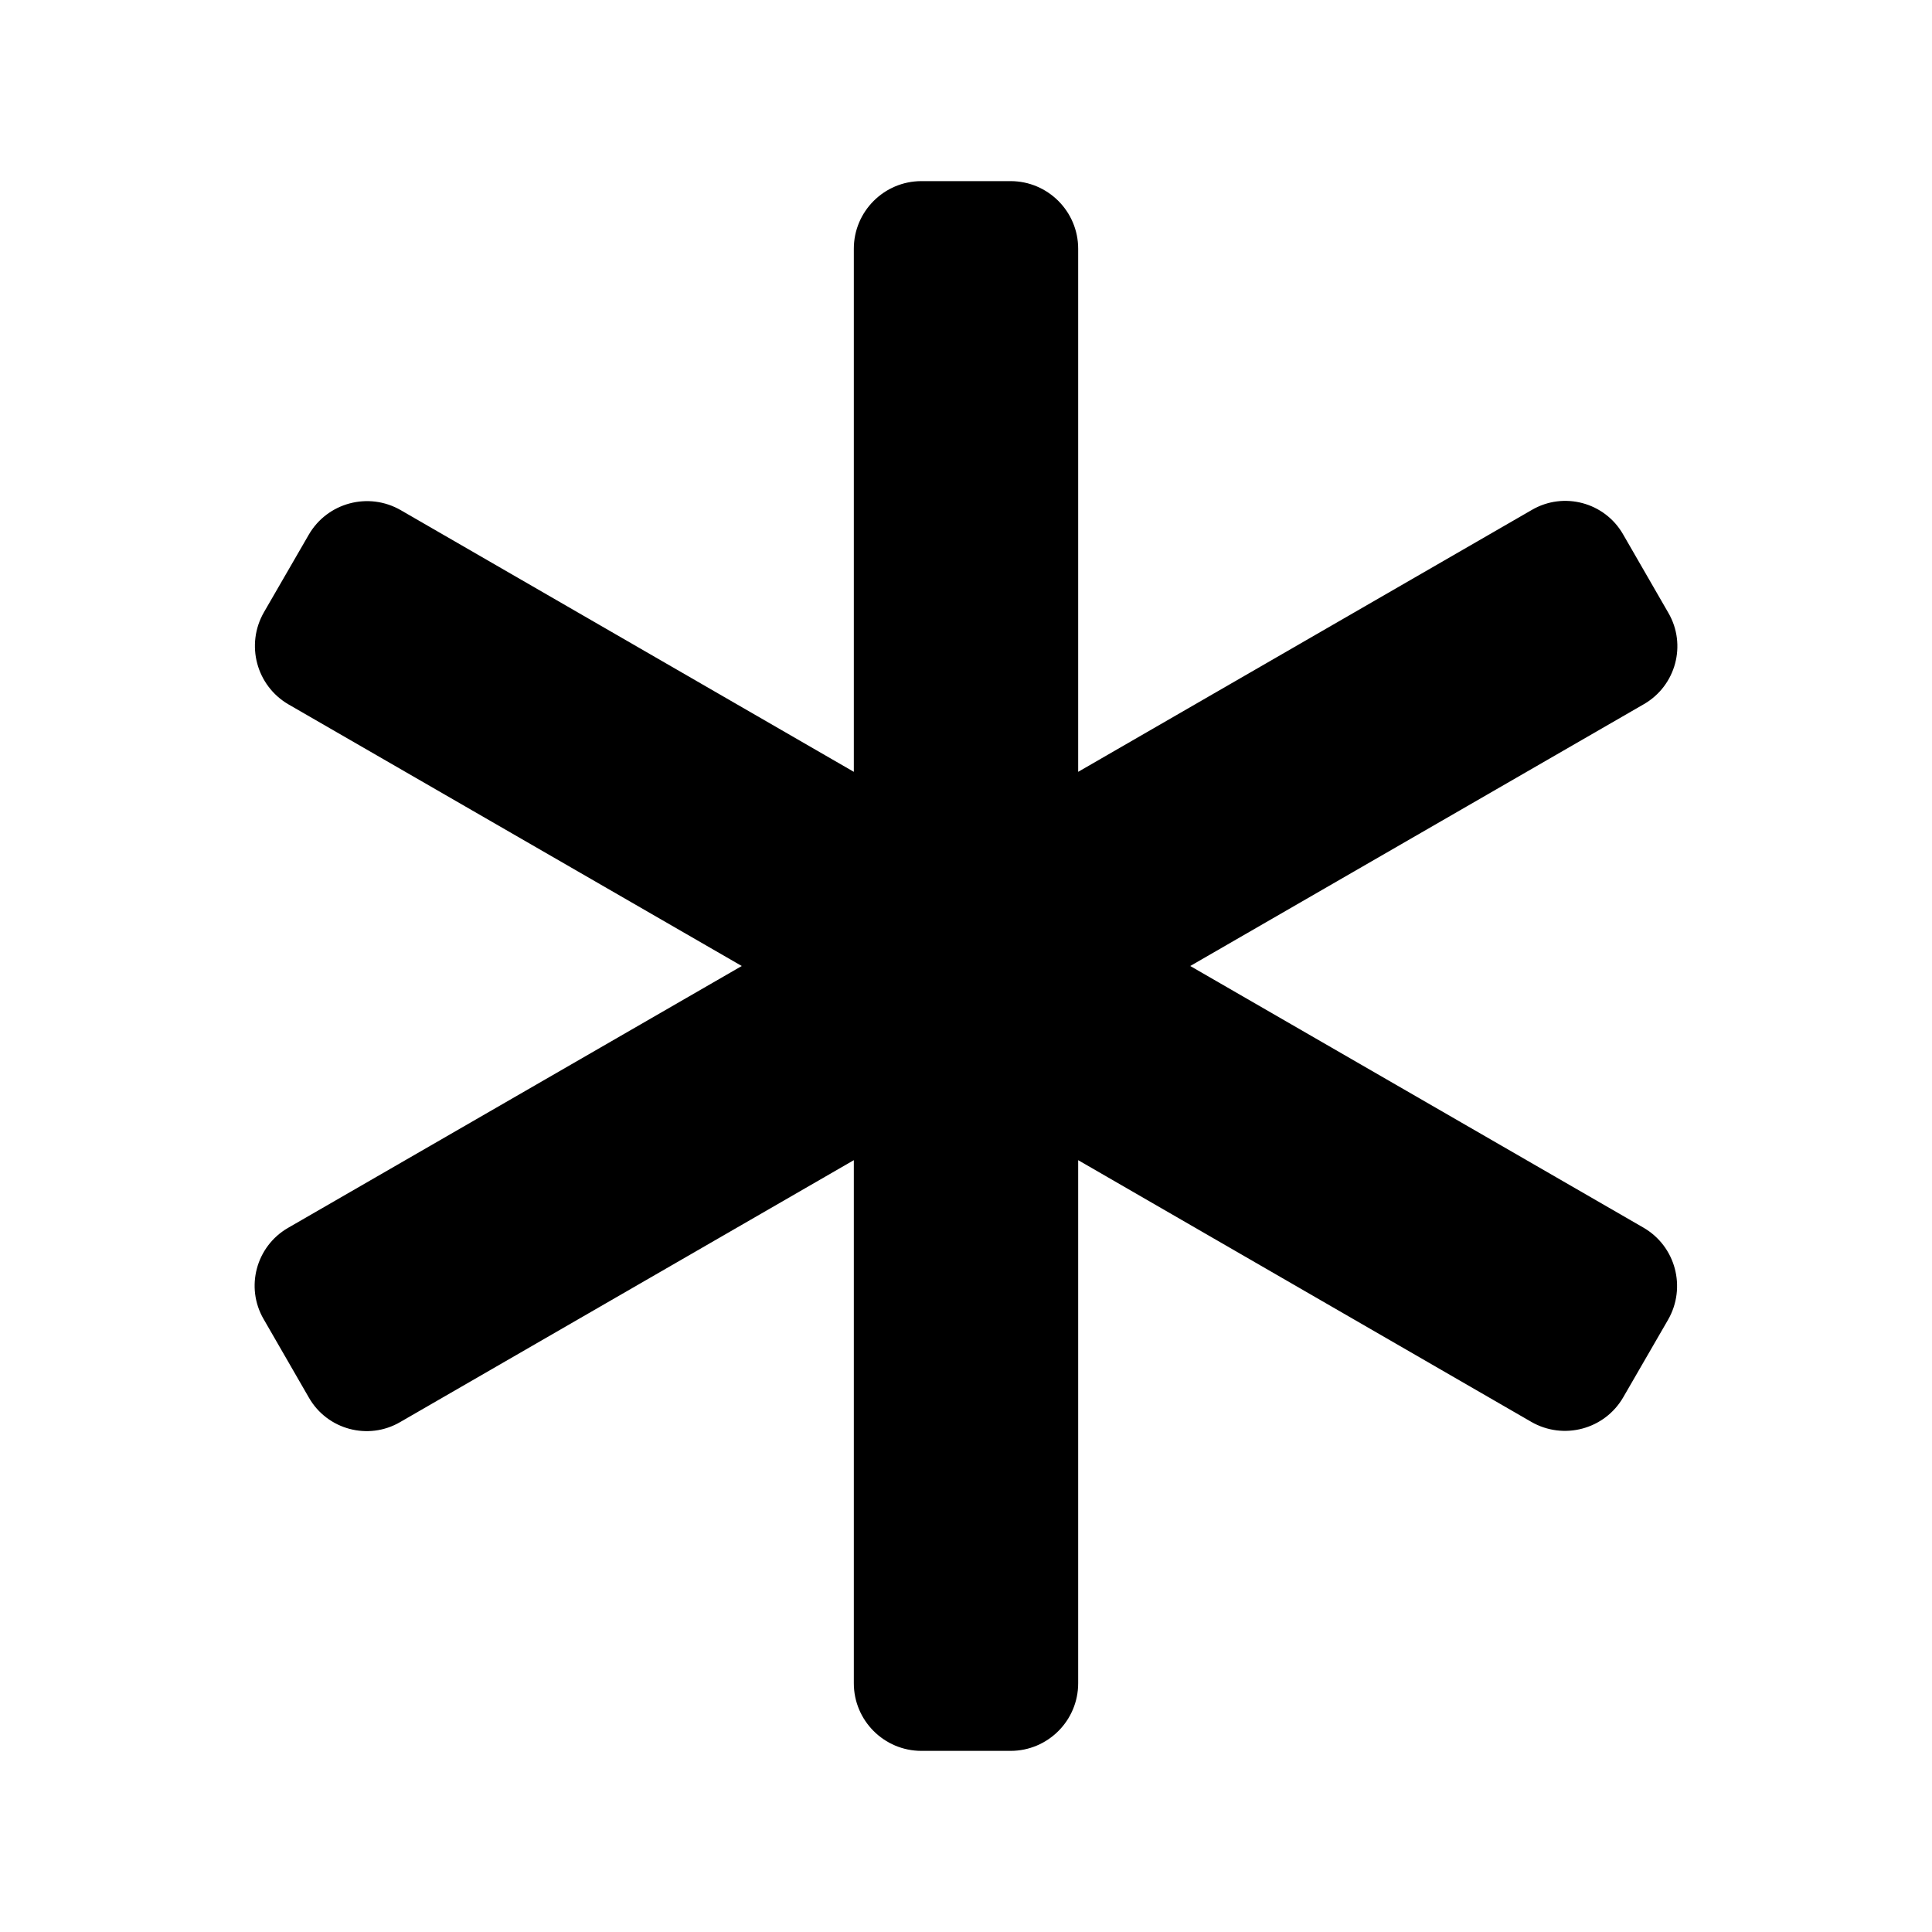
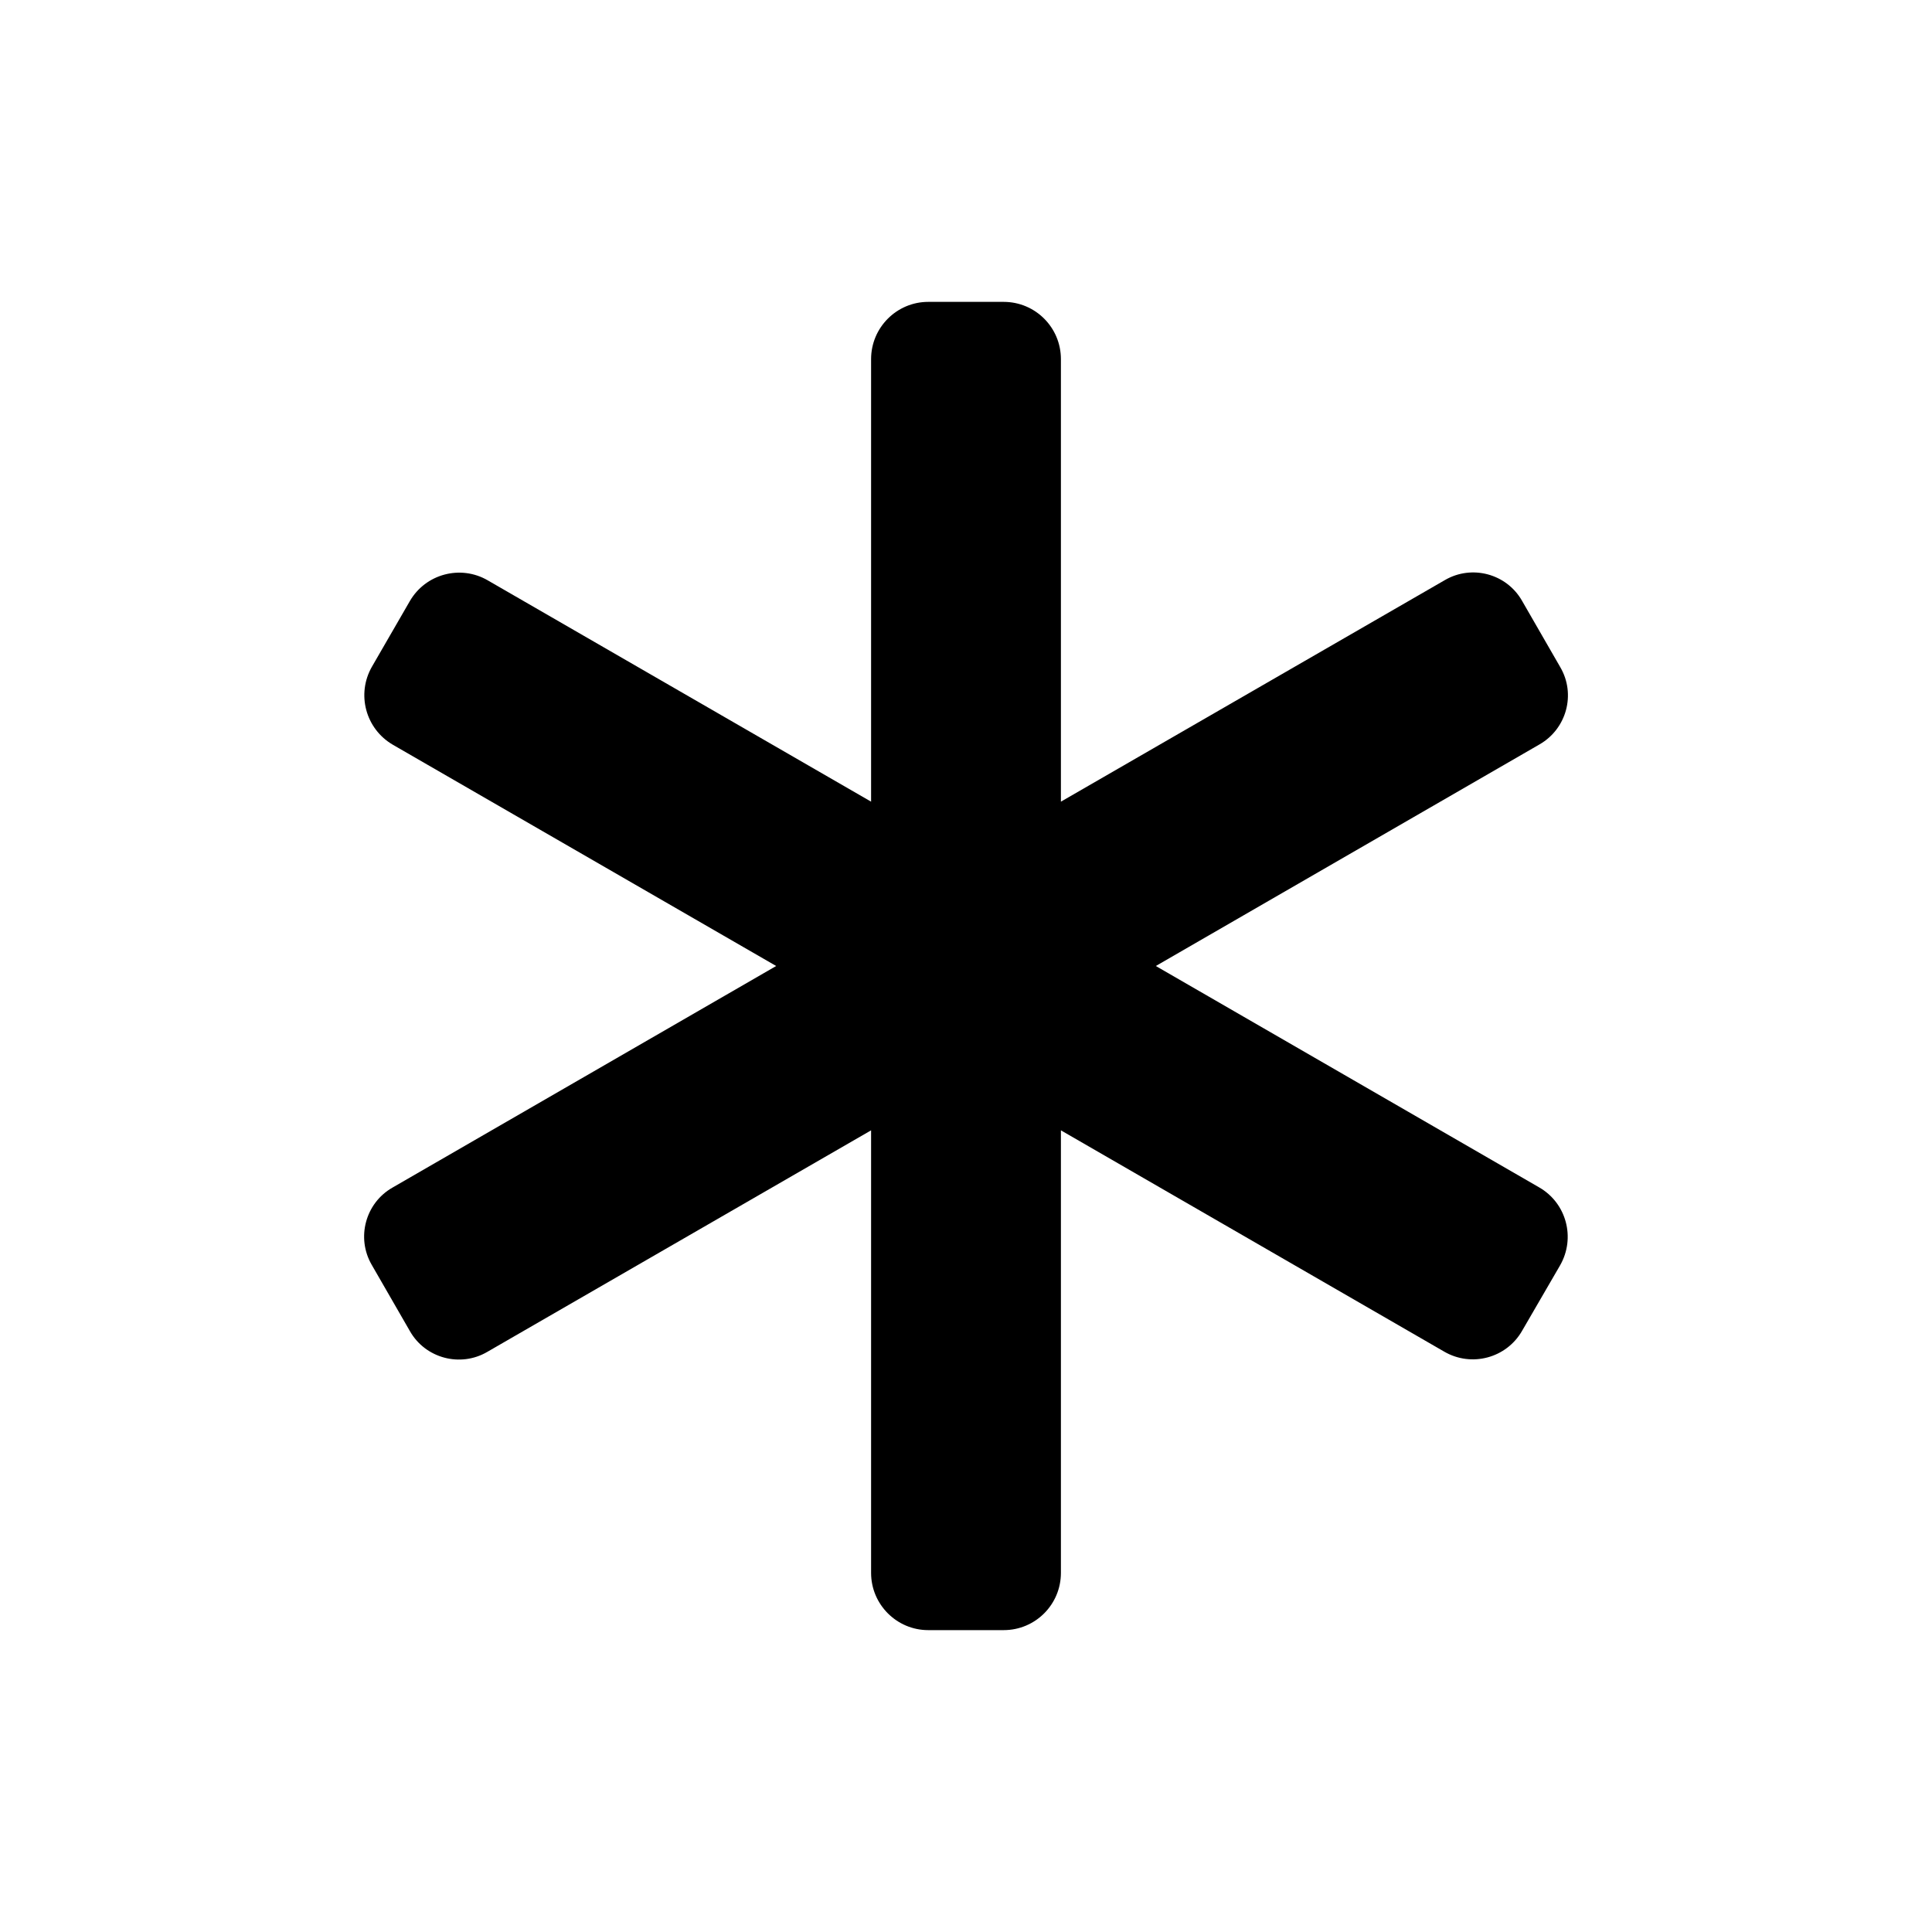
<svg xmlns="http://www.w3.org/2000/svg" viewBox="0 0 16 16" width="1em" height="1em" fill="currentColor">
-   <path d="M7.071,6.392l-3.752,-2.167c-0.267,-0.154 -0.609,-0.063 -0.763,0.205l-0.37,0.64c-0.154,0.268 -0.063,0.609 0.204,0.764l3.753,2.166l-3.758,2.169c-0.264,0.153 -0.355,0.491 -0.202,0.755l0.376,0.652c0.152,0.264 0.491,0.355 0.755,0.201l3.757,-2.169l0,4.332c0,0.309 0.251,0.56 0.56,0.56l0.738,-0c0.309,-0 0.56,-0.251 0.56,-0.56l-0,-4.332l3.752,2.167c0.267,0.154 0.609,0.063 0.763,-0.205l0.37,-0.64c0.154,-0.268 0.063,-0.61 -0.205,-0.764l-3.752,-2.166l3.758,-2.169c0.264,-0.153 0.355,-0.491 0.202,-0.755l-0.376,-0.652c-0.152,-0.264 -0.491,-0.355 -0.755,-0.201l-3.757,2.169l-0,-4.332c-0,-0.309 -0.251,-0.56 -0.56,-0.56l-0.738,-0c-0.309,-0 -0.56,0.251 -0.56,0.56l0,4.332Z" />
+   <path d="M7.214,6.639l-3.175,-1.833c-0.226,-0.131 -0.516,-0.053 -0.646,0.174l-0.312,0.54c-0.131,0.227 -0.054,0.516 0.173,0.648l3.174,1.832l-3.179,1.836c-0.223,0.128 -0.3,0.415 -0.171,0.638l0.318,0.552c0.128,0.223 0.416,0.3 0.639,0.17l3.179,-1.835l-0,3.665c-0,0.262 0.213,0.474 0.473,0.474l0.625,0c0.262,0 0.474,-0.212 0.474,-0.474l0,-3.665l3.175,1.833c0.226,0.131 0.516,0.053 0.645,-0.174l0.314,-0.541c0.13,-0.227 0.053,-0.516 -0.174,-0.646l-3.174,-1.833l3.179,-1.836c0.223,-0.129 0.301,-0.415 0.171,-0.638l-0.318,-0.552c-0.128,-0.223 -0.415,-0.3 -0.638,-0.17l-3.18,1.835l0,-3.665c0,-0.262 -0.212,-0.474 -0.474,-0.474l-0.625,0c-0.26,0 -0.473,0.212 -0.473,0.474l-0,3.665Z" />
</svg>
